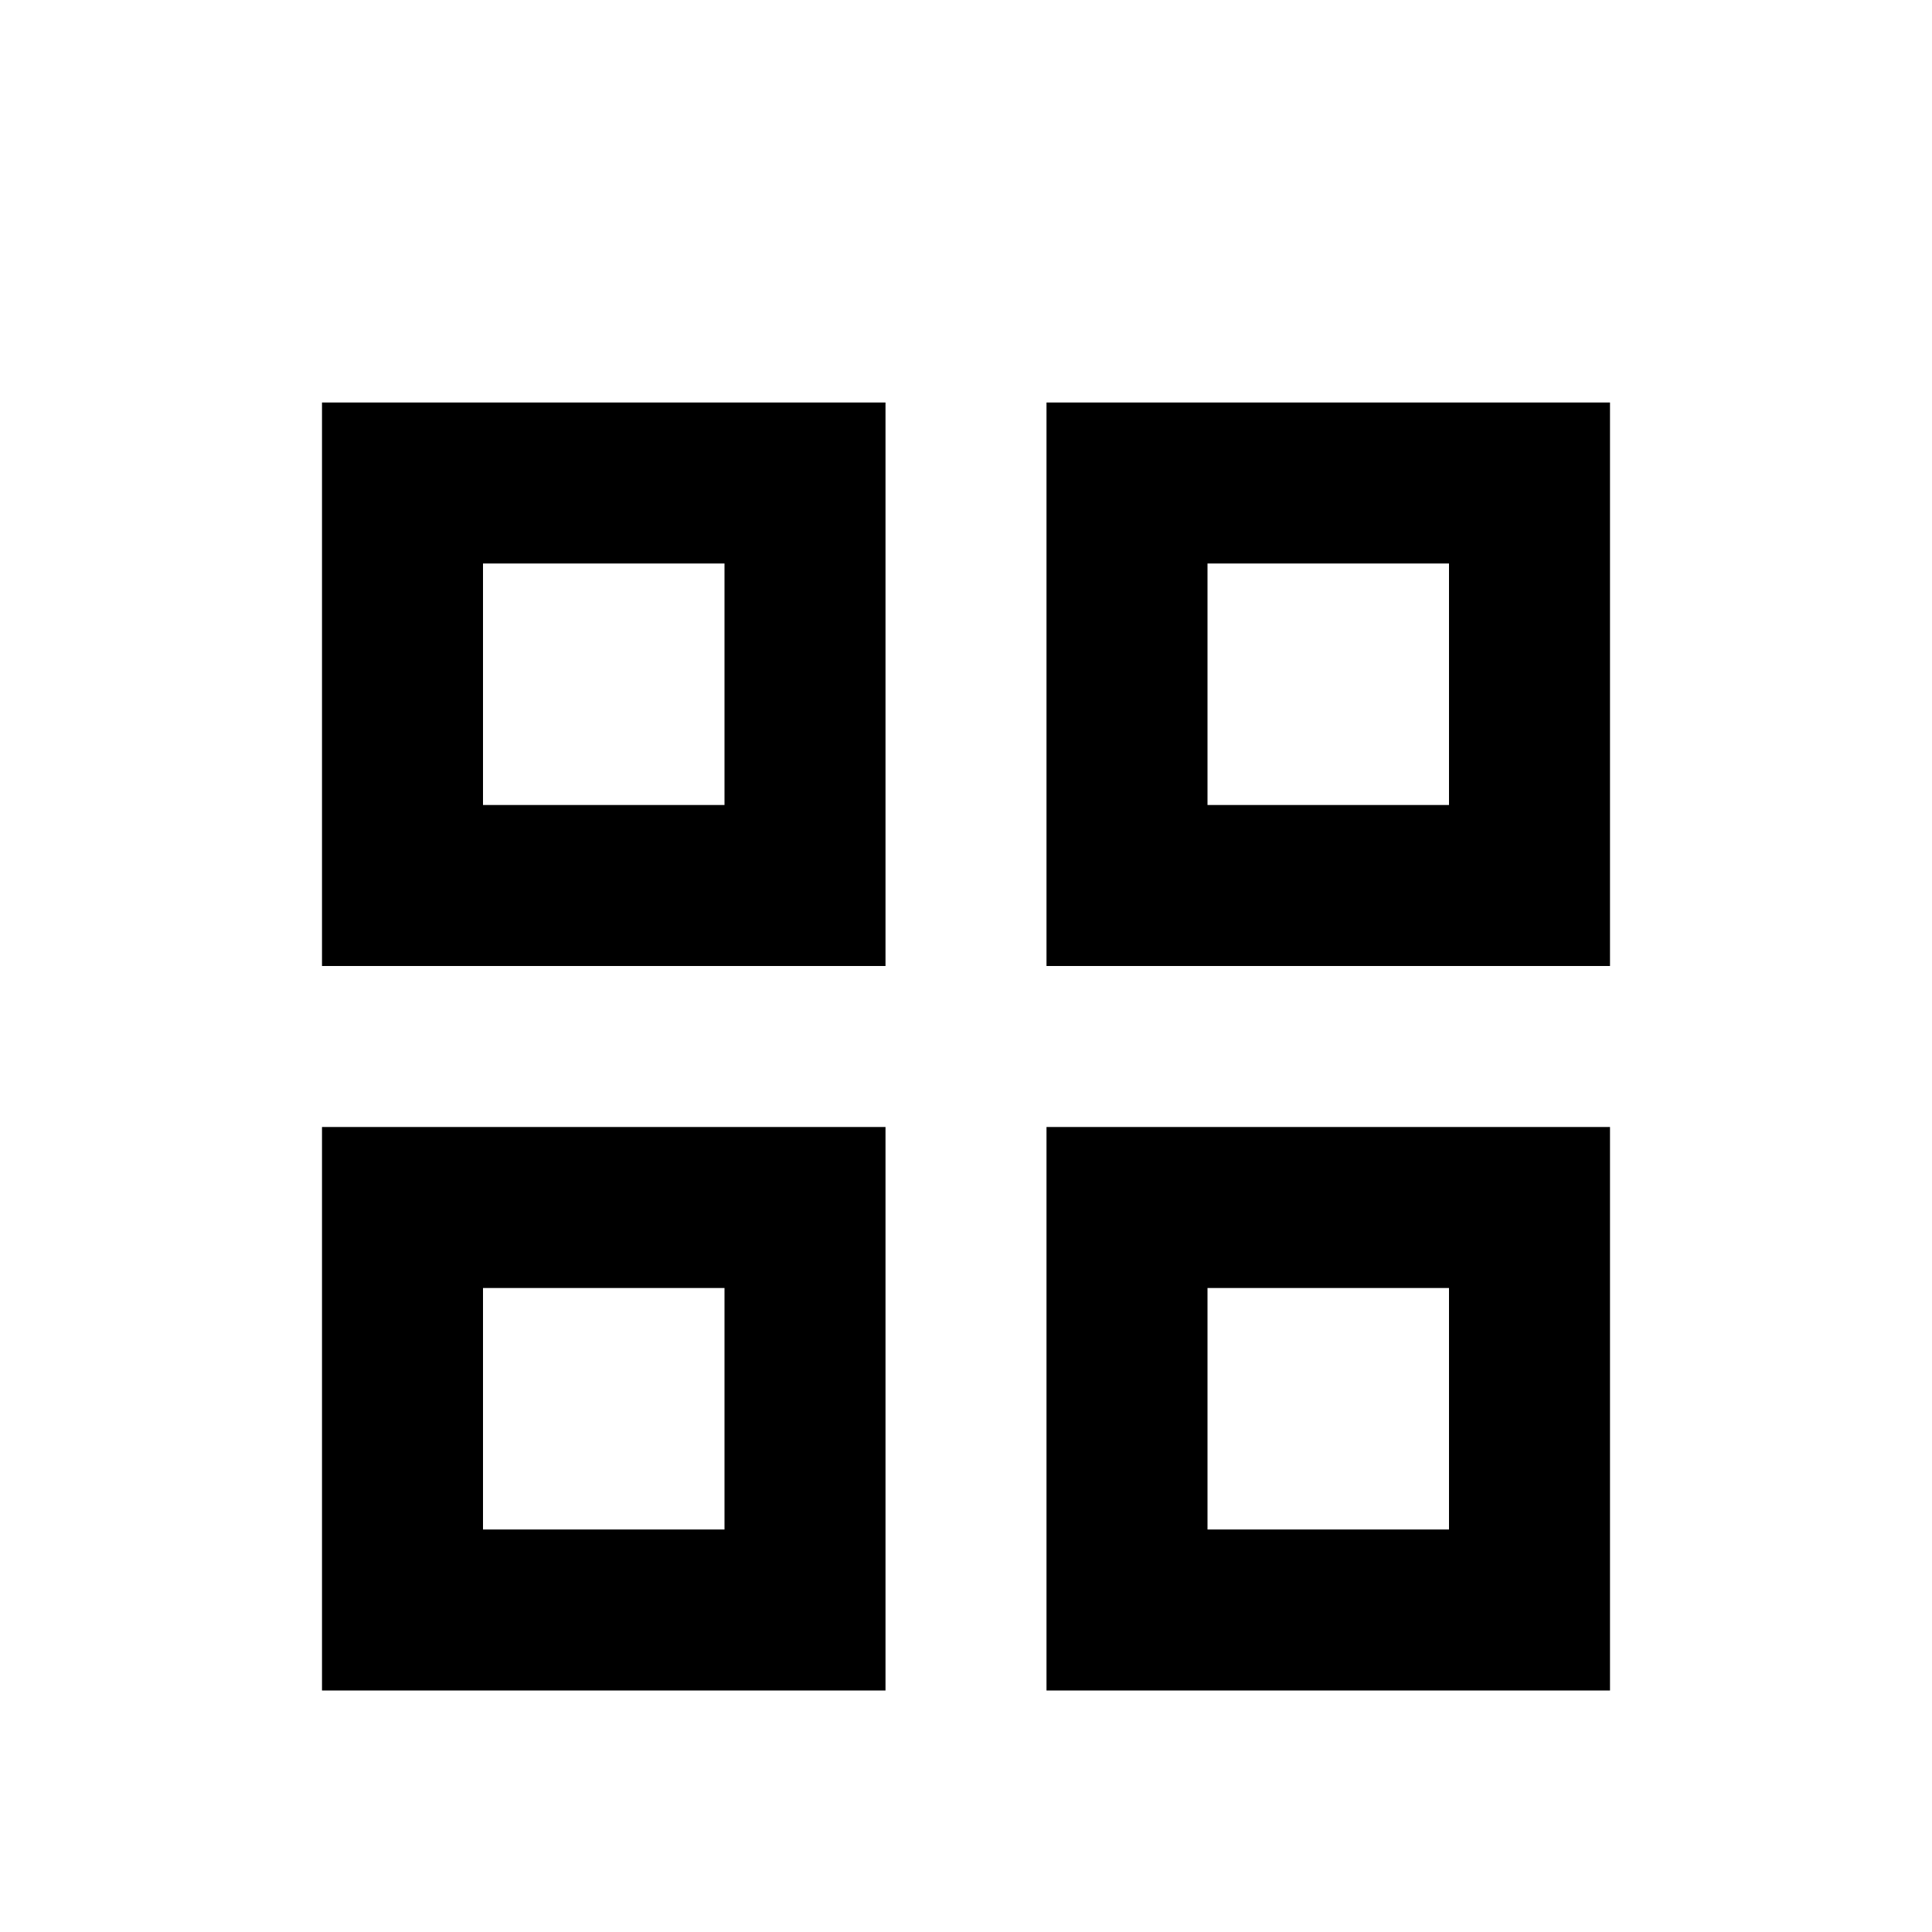
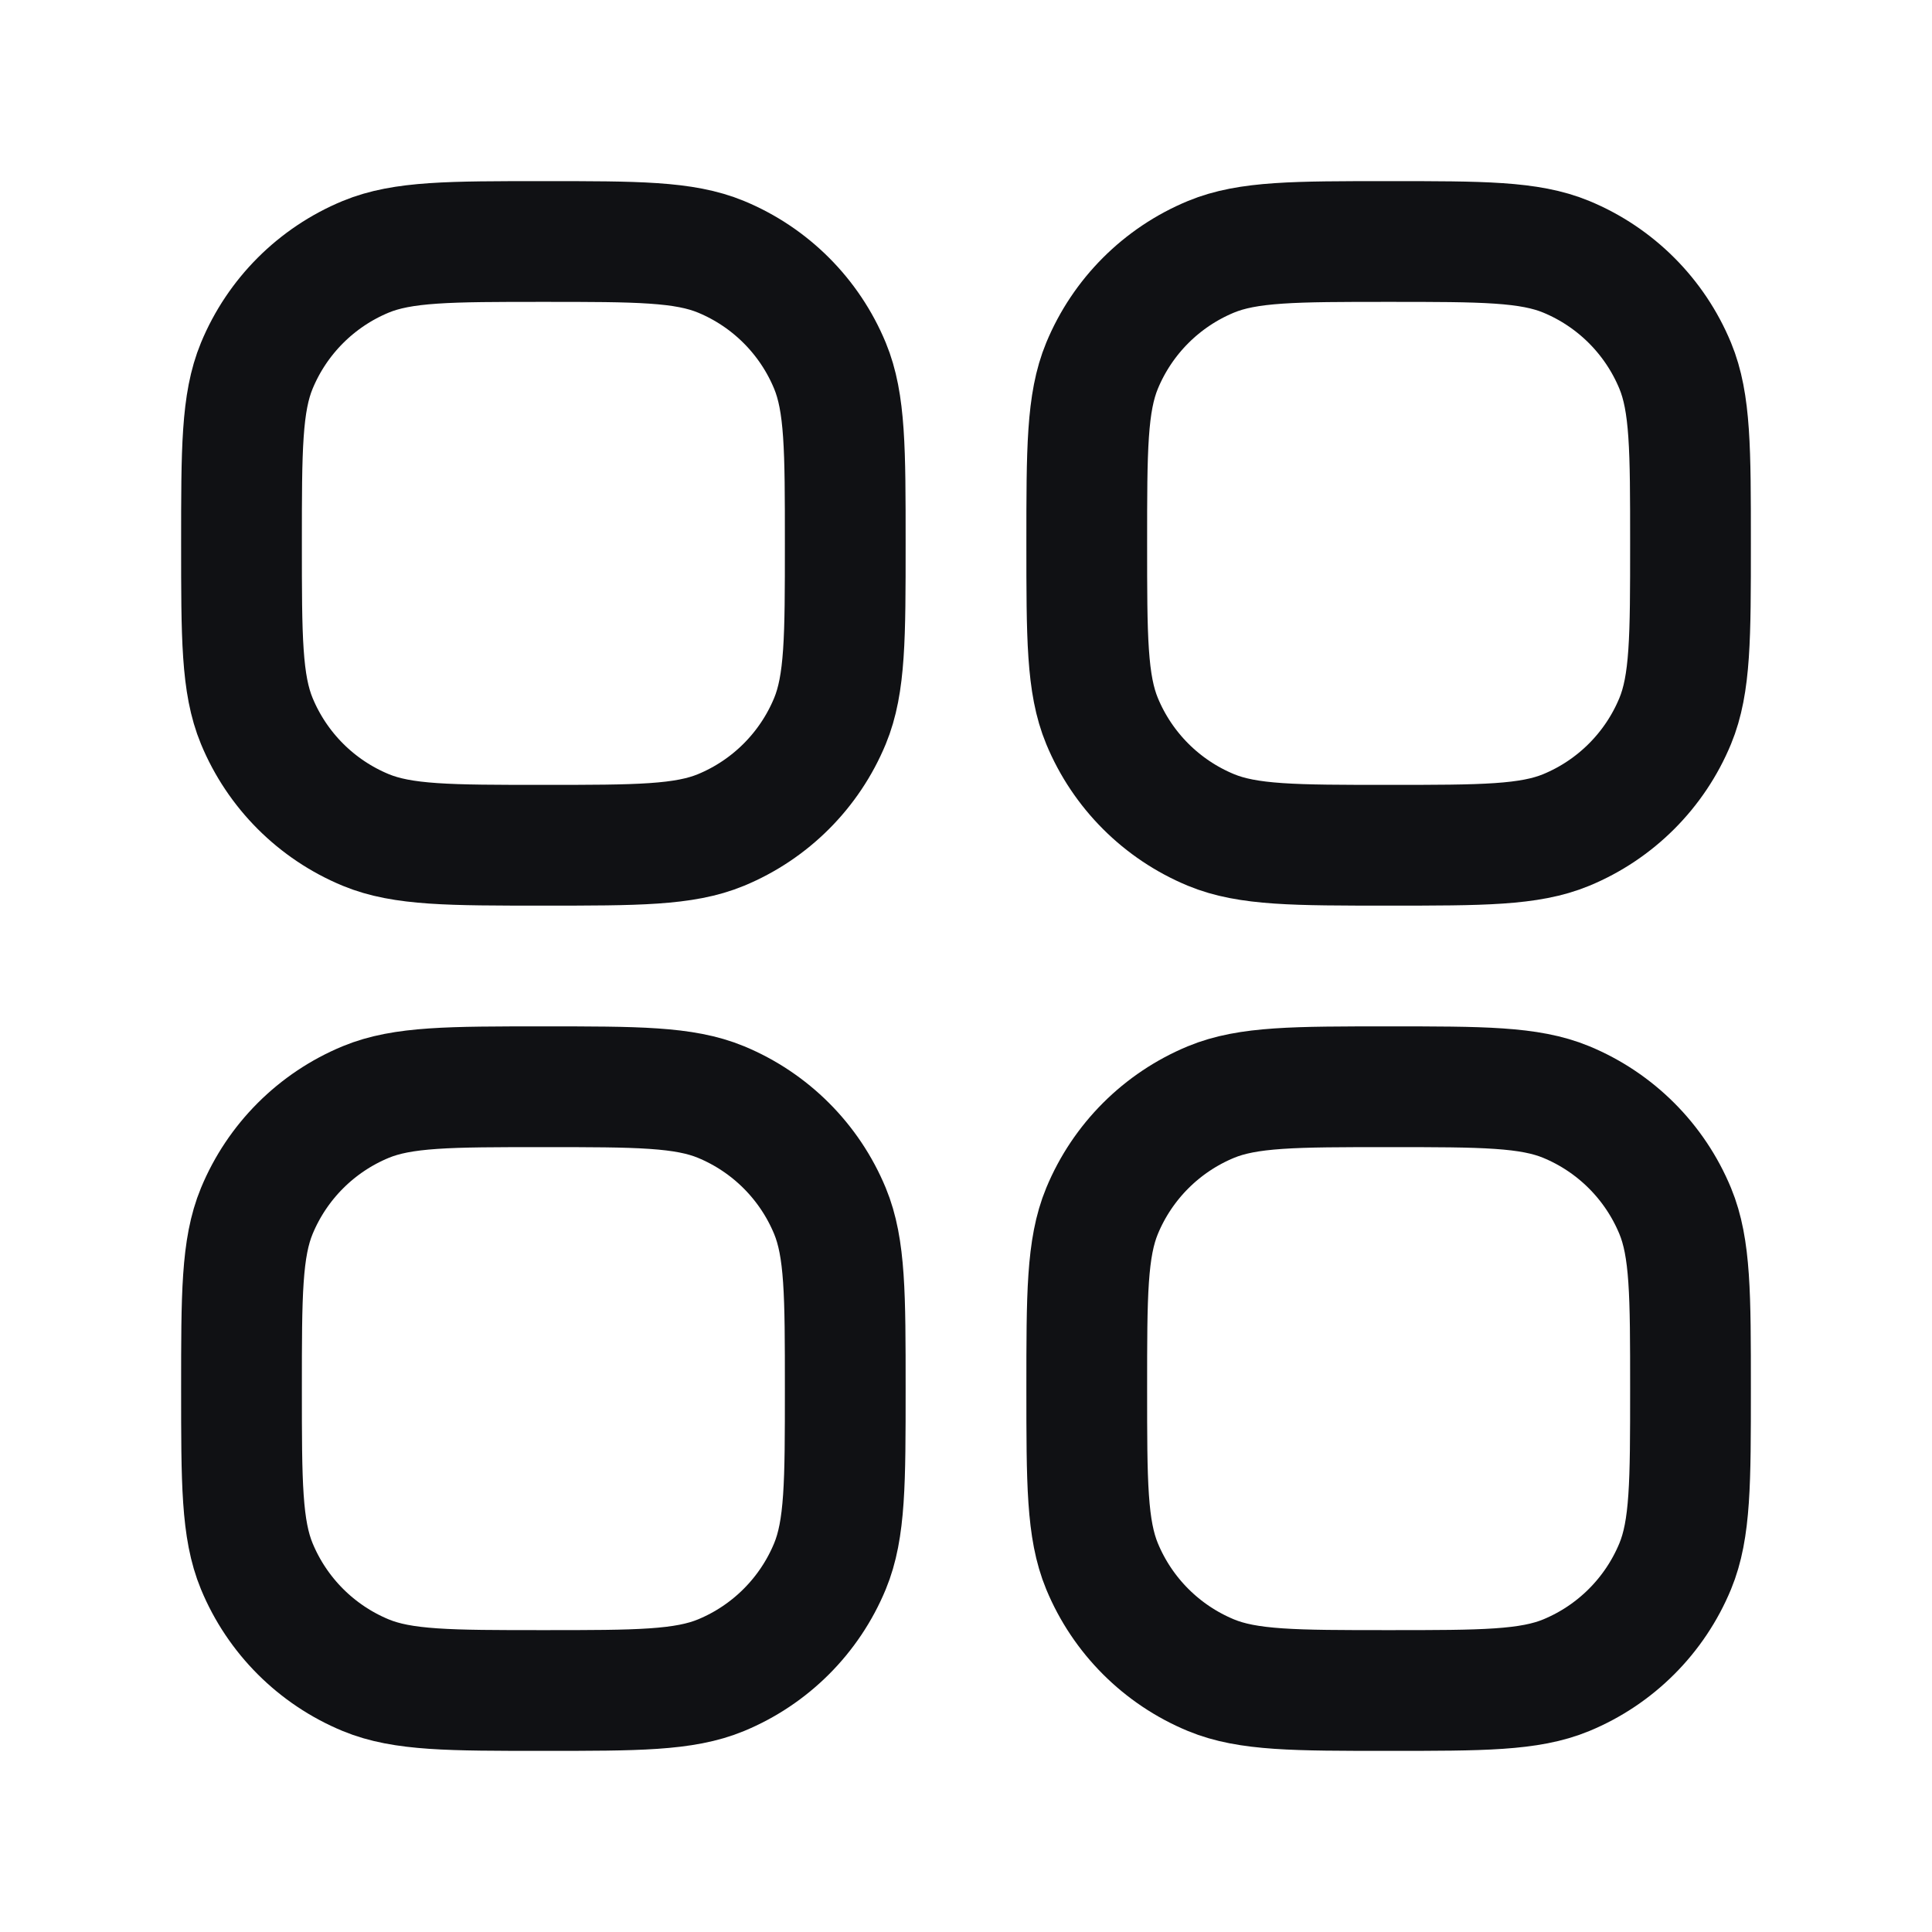
- <svg xmlns="http://www.w3.org/2000/svg" viewBox="0 0 24 24" role="img" aria-label="Projects">
-   <path fill="currentColor" d="M4 5h7v7H4V5Zm2 2v3h3V7H6Zm7-2h7v7h-7V5Zm2 2v3h3V7h-3ZM4 14h7v7H4v-7Zm2 2v3h3v-3H6Zm7-2h7v7h-7v-7Zm2 2v3h3v-3h-3Z" />
+ <svg xmlns="http://www.w3.org/2000/svg" viewBox="0 0 24 24" role="img" aria-label="Projects" color="#101114">
+   <path fill="none" stroke="currentColor" stroke-linecap="square" stroke-linejoin="round" stroke-width="1.5" d="M13.69 19.457c-.19-.46-.19-1.042-.19-2.207s0-1.747.19-2.207a2.5 2.5 0 0 1 1.353-1.353c.46-.19 1.042-.19 2.207-.19s1.747 0 2.207.19a2.5 2.5 0 0 1 1.353 1.353c.19.46.19 1.042.19 2.207s0 1.747-.19 2.207a2.5 2.5 0 0 1-1.353 1.353c-.46.19-1.042.19-2.207.19s-1.747 0-2.207-.19a2.5 2.5 0 0 1-1.353-1.353Zm0-10.5c-.19-.46-.19-1.042-.19-2.207s0-1.747.19-2.207a2.5 2.5 0 0 1 1.353-1.353C15.503 3 16.085 3 17.25 3s1.747 0 2.207.19a2.5 2.5 0 0 1 1.353 1.353c.19.46.19 1.042.19 2.207s0 1.747-.19 2.207a2.5 2.5 0 0 1-1.353 1.353c-.46.19-1.042.19-2.207.19s-1.747 0-2.207-.19a2.5 2.5 0 0 1-1.353-1.353Zm-10.5 10.5C3 18.997 3 18.415 3 17.25s0-1.747.19-2.207a2.5 2.5 0 0 1 1.353-1.353c.46-.19 1.042-.19 2.207-.19s1.747 0 2.207.19a2.5 2.5 0 0 1 1.353 1.353c.19.46.19 1.042.19 2.207s0 1.747-.19 2.207a2.5 2.5 0 0 1-1.353 1.353c-.46.19-1.042.19-2.207.19s-1.747 0-2.207-.19a2.5 2.5 0 0 1-1.353-1.353Zm0-10.5C3 8.497 3 7.915 3 6.75s0-1.747.19-2.207A2.5 2.5 0 0 1 4.543 3.19C5.003 3 5.585 3 6.75 3s1.747 0 2.207.19a2.5 2.5 0 0 1 1.353 1.353c.19.46.19 1.042.19 2.207s0 1.747-.19 2.207a2.5 2.5 0 0 1-1.353 1.353c-.46.19-1.042.19-2.207.19s-1.747 0-2.207-.19A2.5 2.5 0 0 1 3.19 8.957Z" />
</svg>
